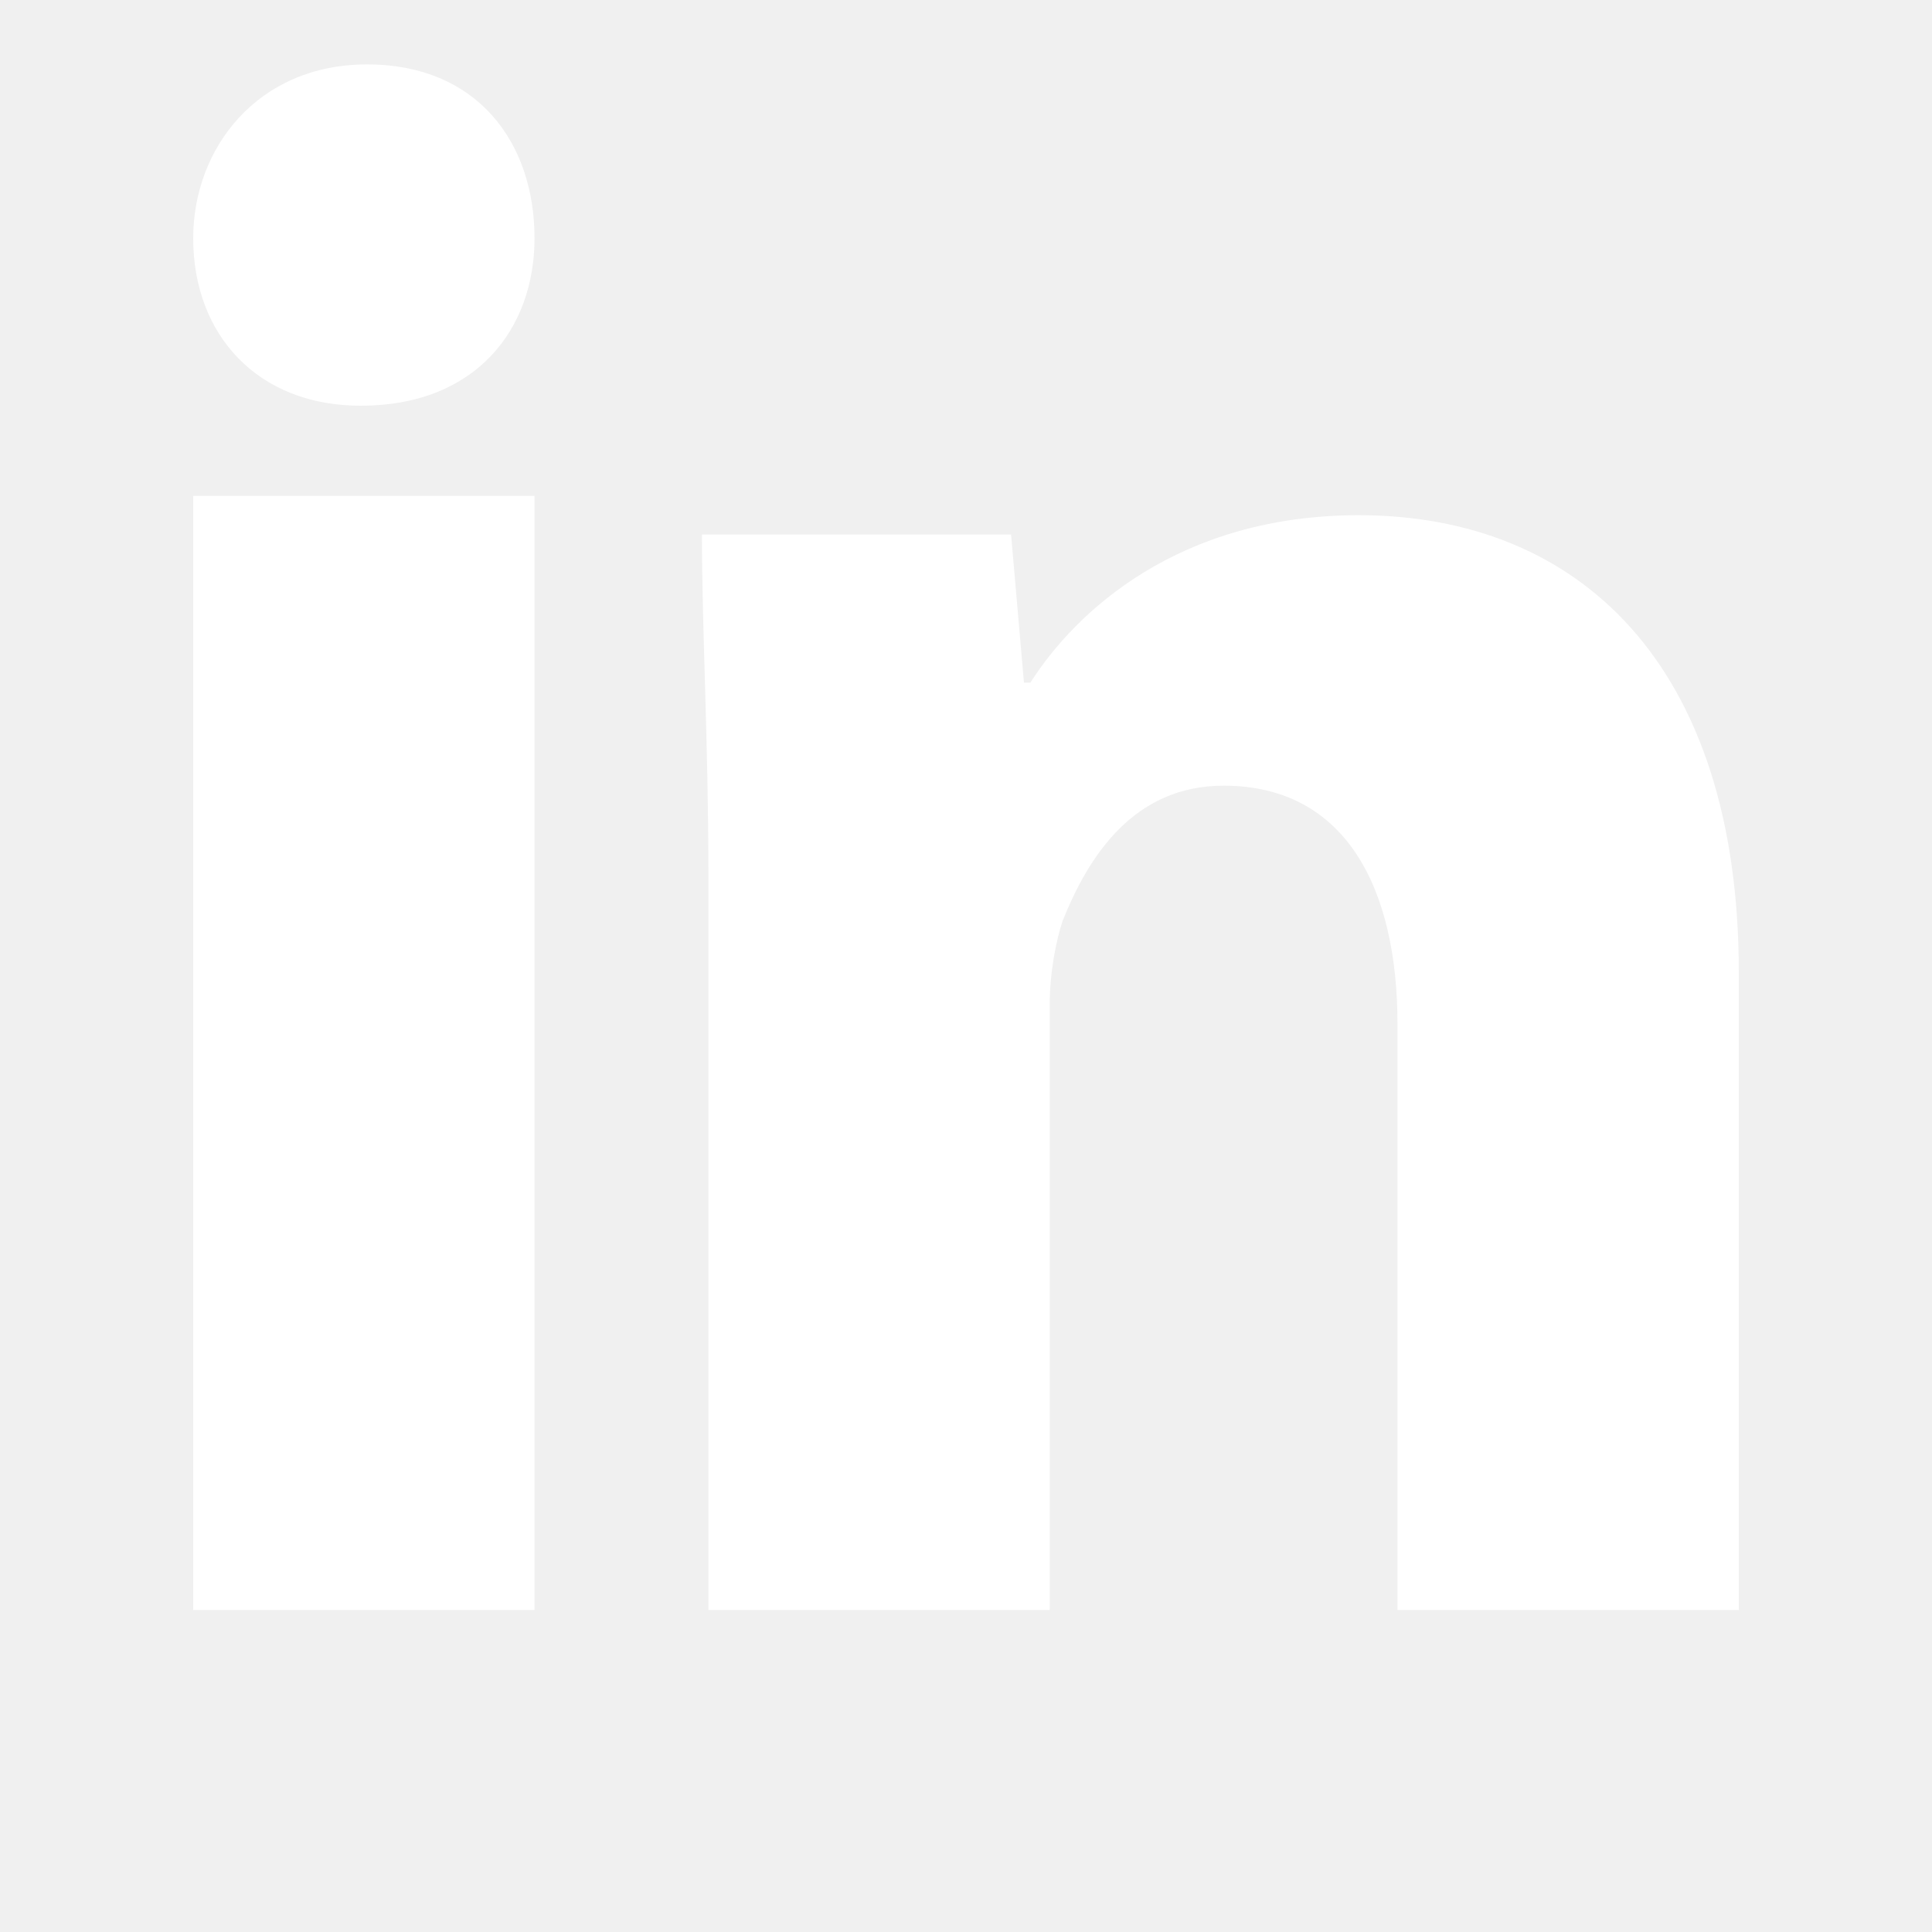
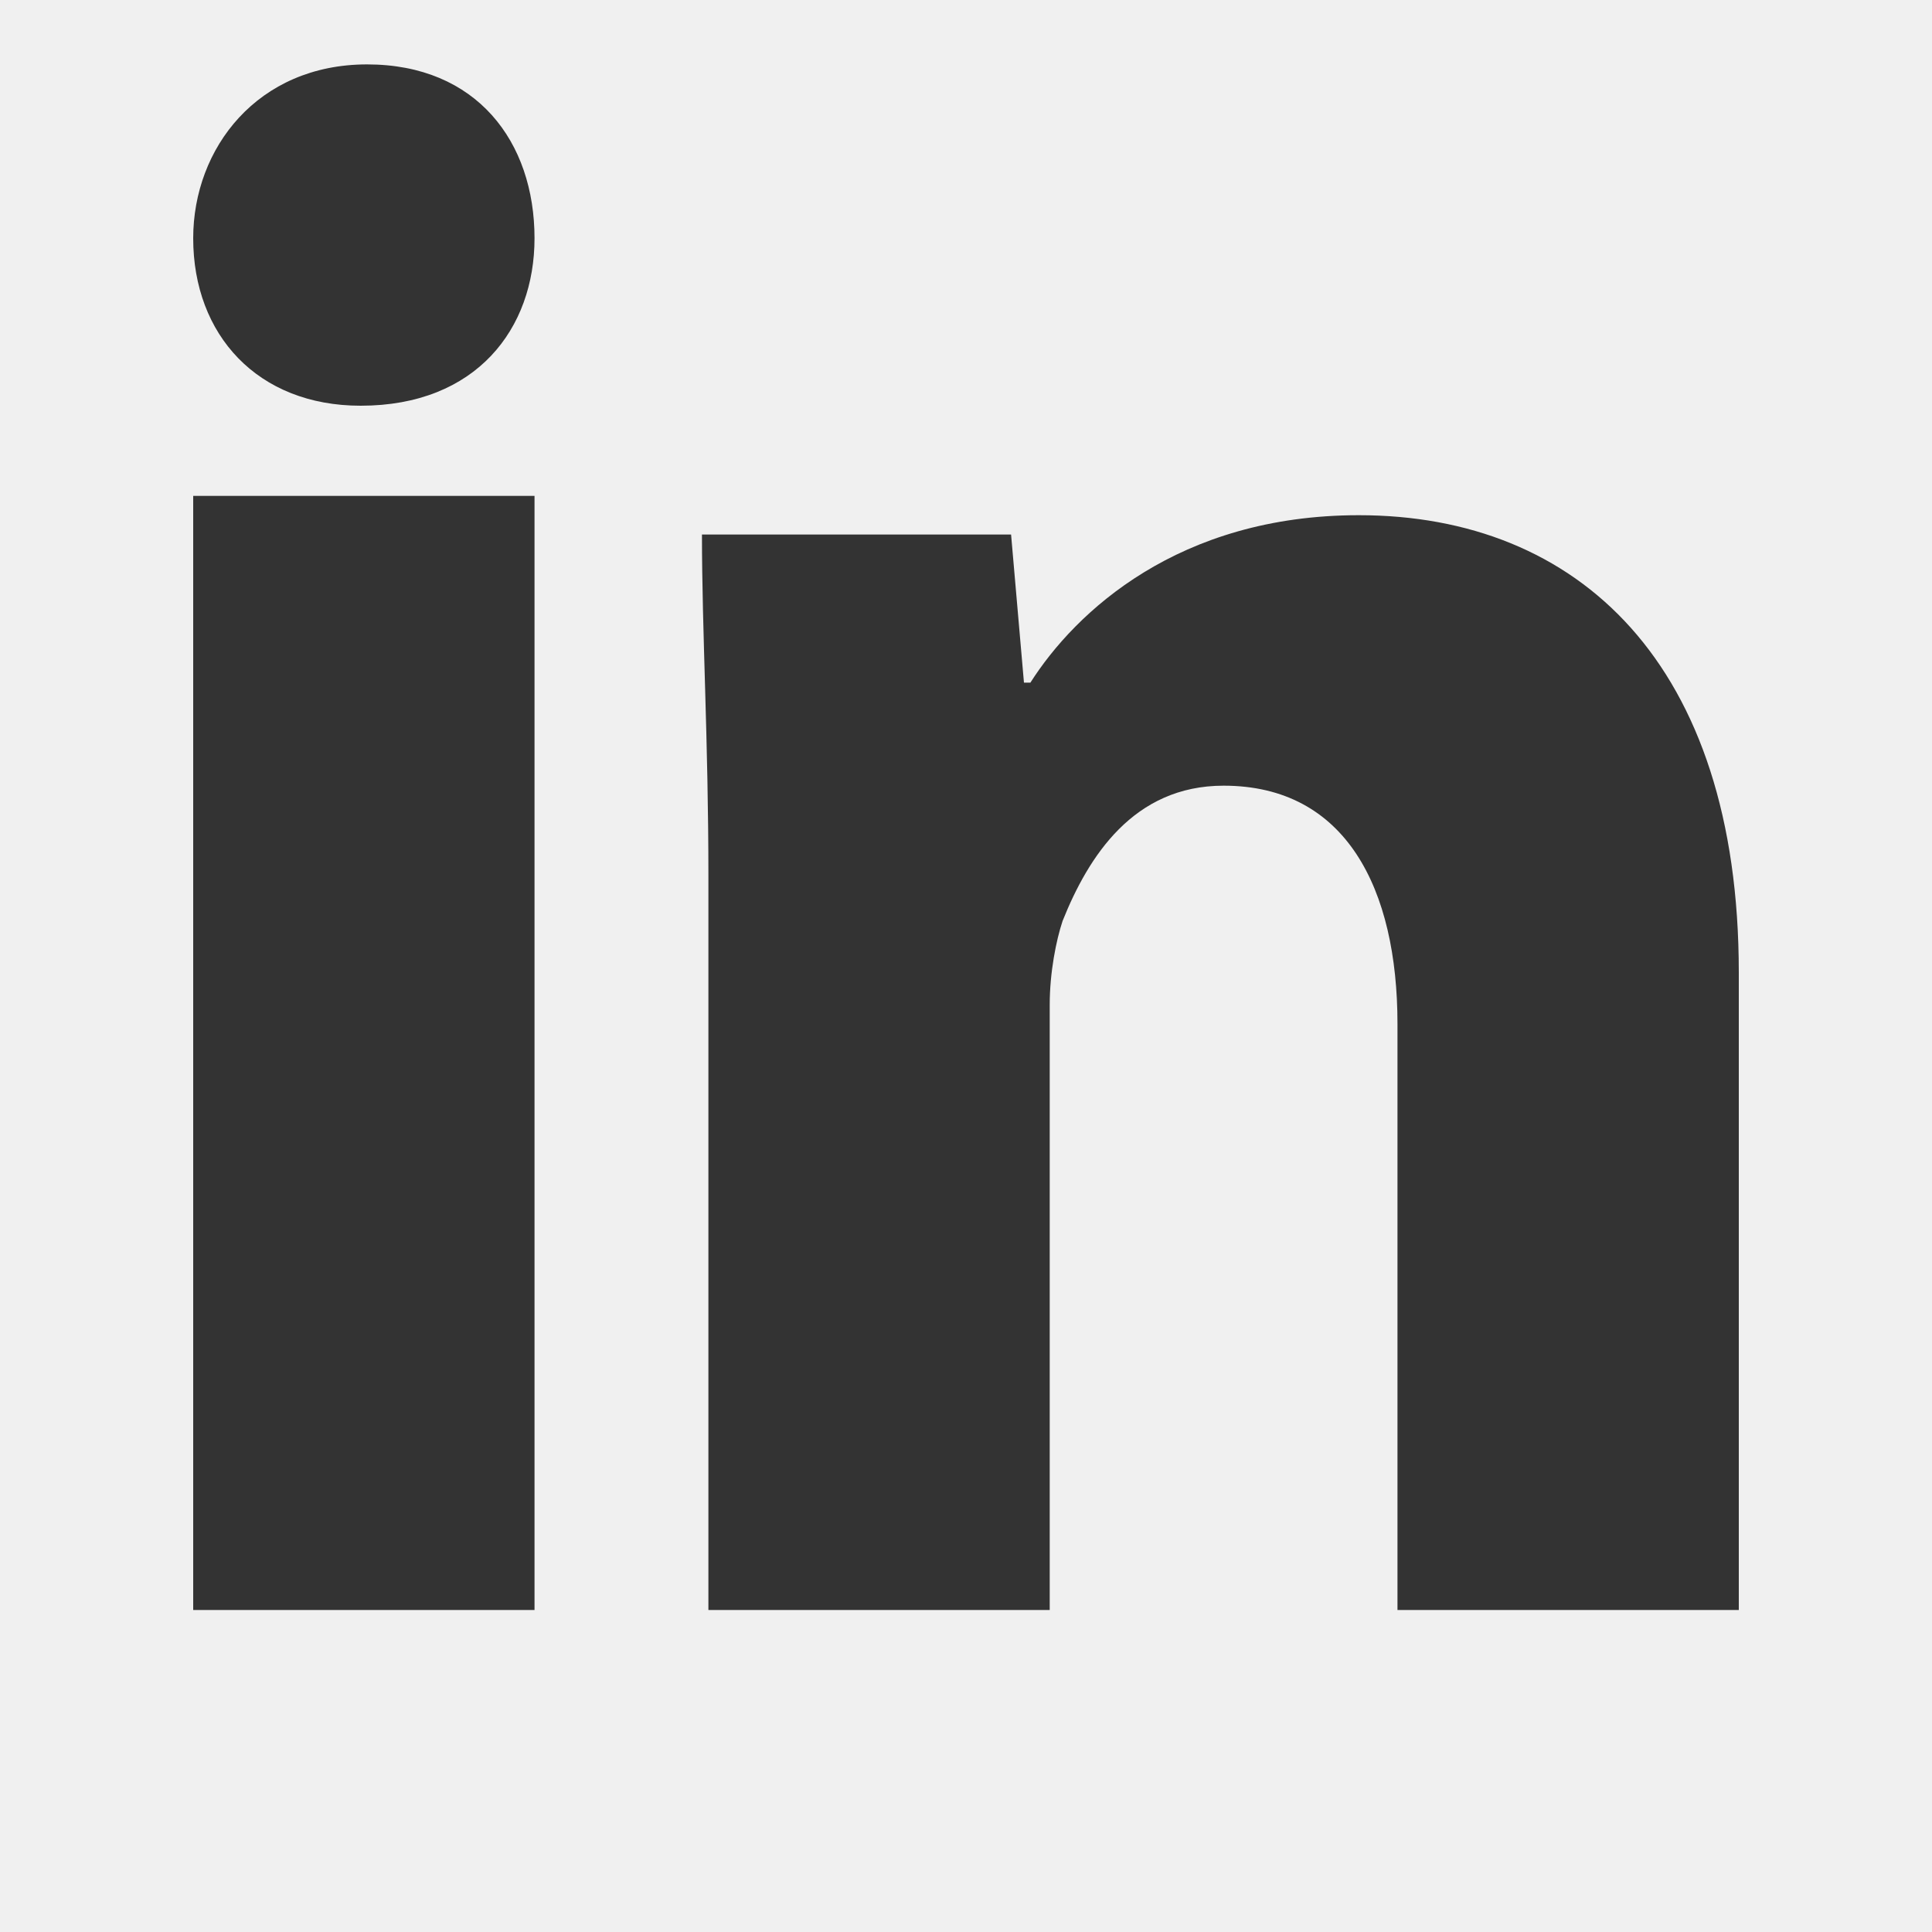
<svg xmlns="http://www.w3.org/2000/svg" version="1.1" x="0px" y="0px" viewBox="0 0 30 30" enable-background="new 0 0 30 30" xml:space="preserve">
  <g id="Background_xA0_Image_1_">
</g>
  <g id="Row_1_1_">
    <g>
      <g>
-         <path fill="#FFFFFF" d="M8.3,3.7c0,1.4-0.9,2.6-2.7,2.6C4,6.3,3,5.2,3,3.7C3,2.3,4,1,5.7,1S8.3,2.2,8.3,3.7z M3,25V7.7h5.3V25H3z     " />
-         <path fill="#FFFFFF" d="M11,13.6c0-2.1-0.1-3.8-0.1-5.3h4.8l0.2,2.3H16C16.7,9.5,18.3,8,21.1,8c3.4,0,5.9,2.3,5.9,7.1V25h-5.3     v-9.1c0-2.1-0.8-3.7-2.7-3.7c-1.4,0-2.1,1.1-2.5,2.1c-0.1,0.3-0.2,0.8-0.2,1.3V25H11V13.6z" />
+         <path fill="#333333" d="M8.3,3.7c0,1.4-0.9,2.6-2.7,2.6C4,6.3,3,5.2,3,3.7C3,2.3,4,1,5.7,1S8.3,2.2,8.3,3.7z M3,25V7.7h5.3V25H3z     " />
+         <path fill="#333333" d="M11,13.6c0-2.1-0.1-3.8-0.1-5.3h4.8l0.2,2.3H16C16.7,9.5,18.3,8,21.1,8c3.4,0,5.9,2.3,5.9,7.1V25h-5.3     v-9.1c0-2.1-0.8-3.7-2.7-3.7c-1.4,0-2.1,1.1-2.5,2.1c-0.1,0.3-0.2,0.8-0.2,1.3V25H11V13.6z" />
      </g>
    </g>
  </g>
</svg>
